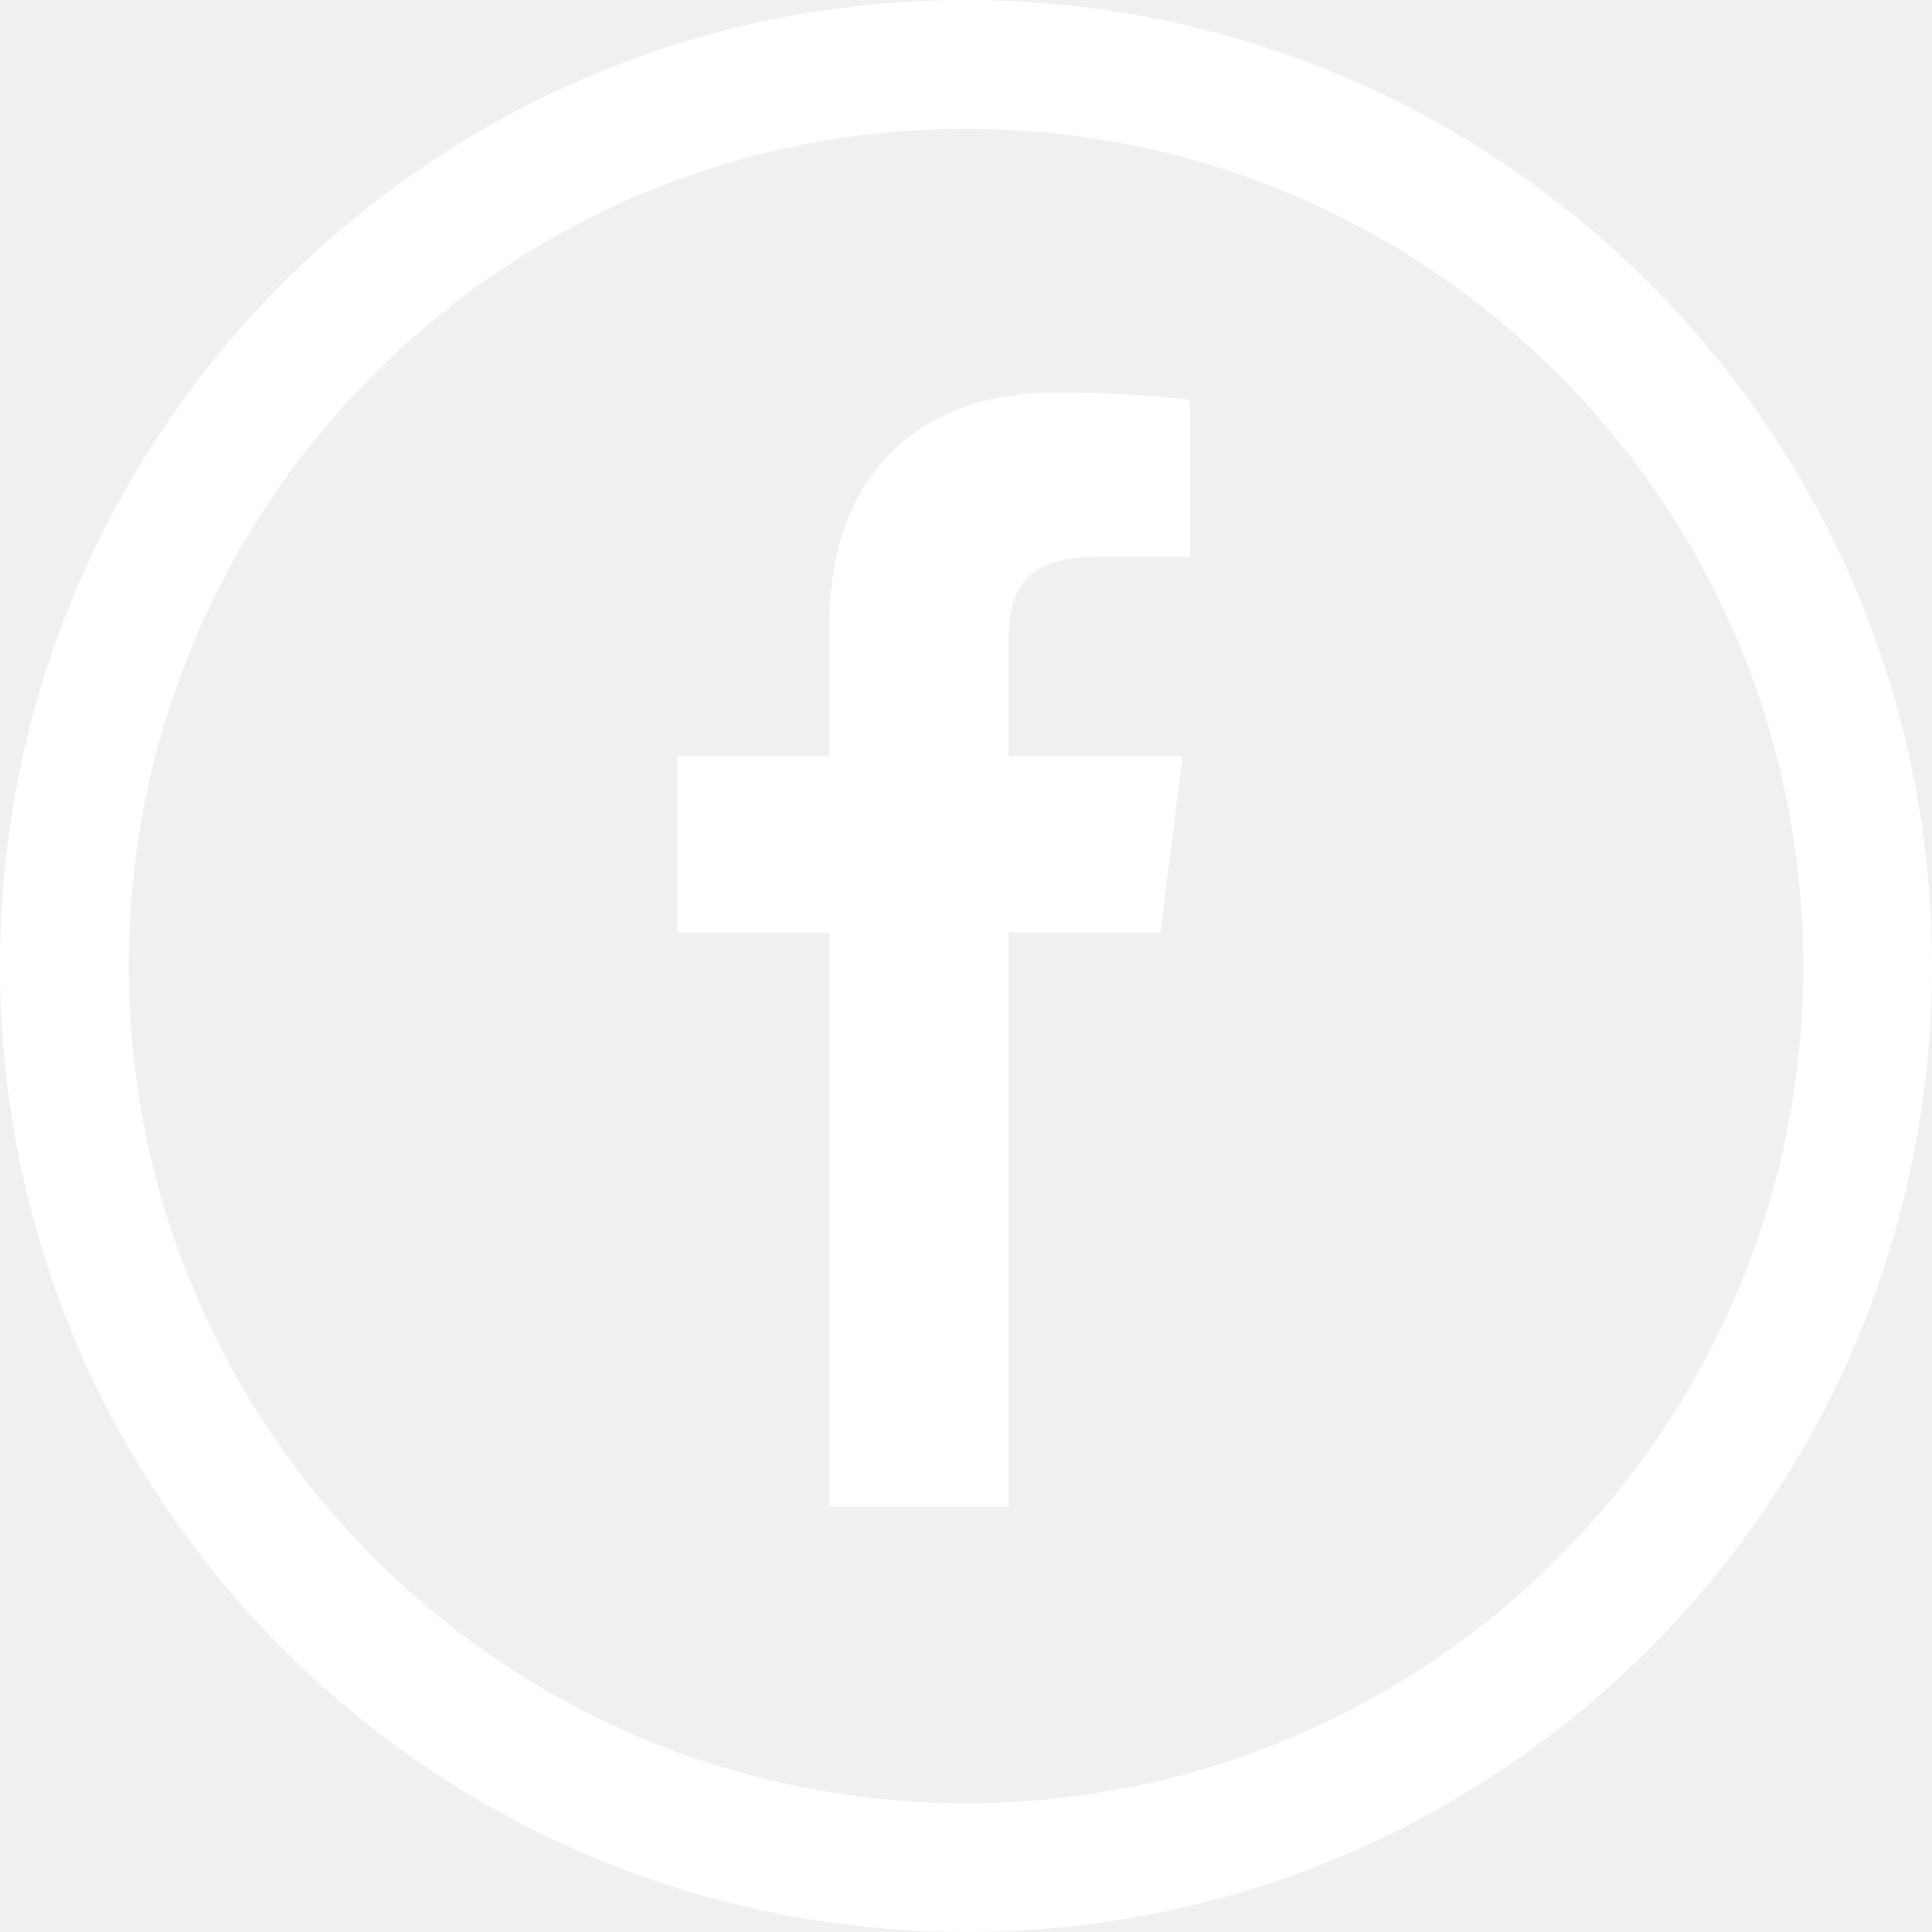
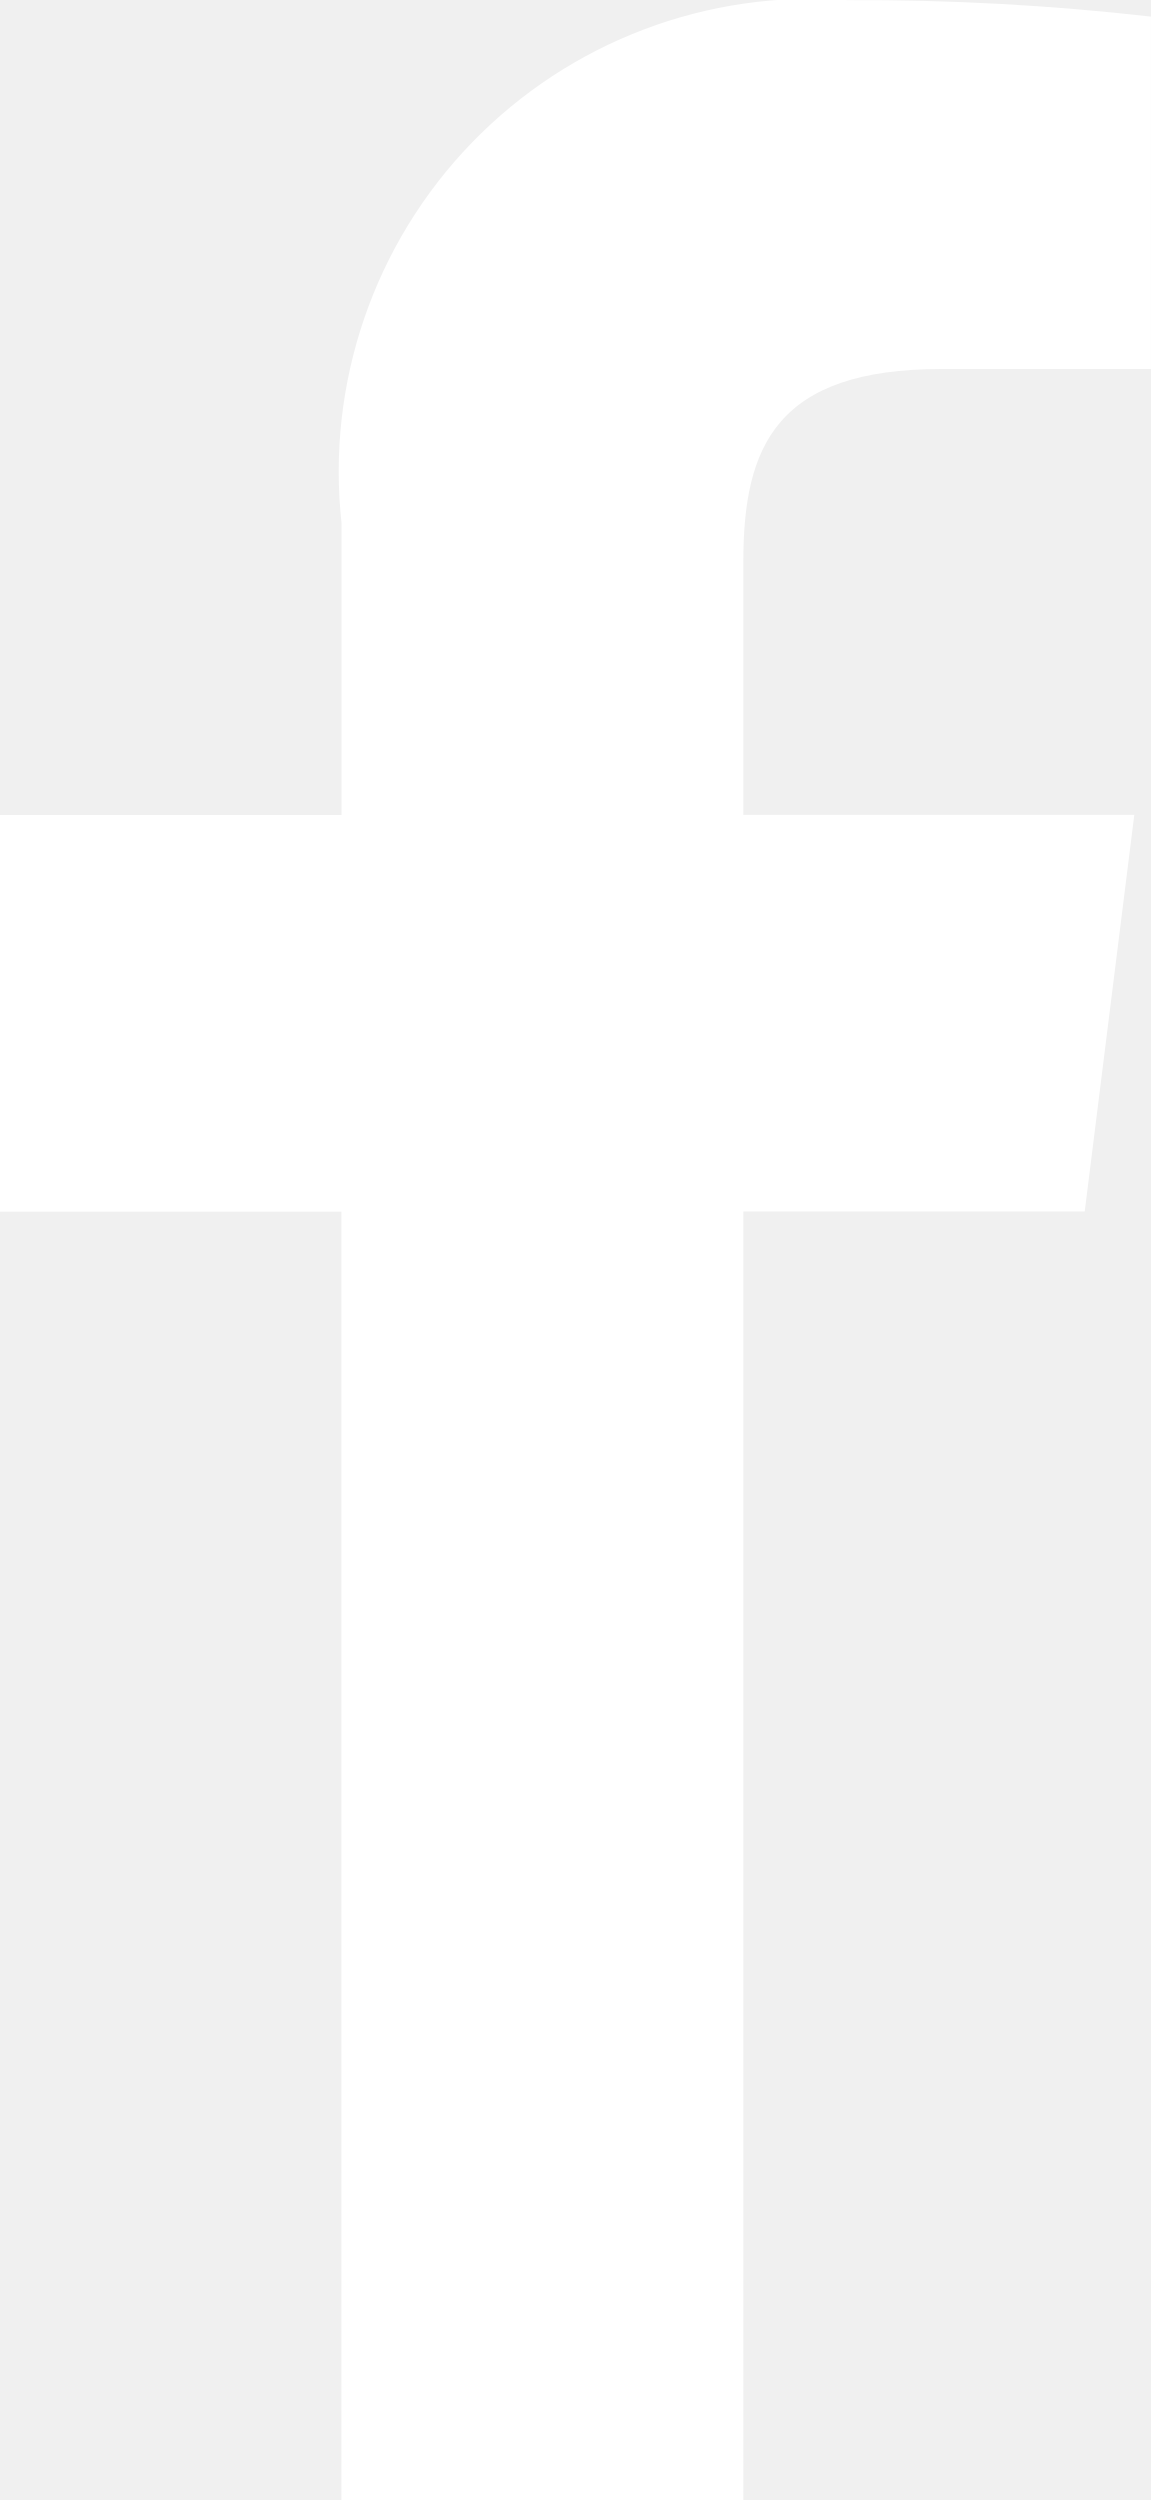
- <svg xmlns="http://www.w3.org/2000/svg" width="45" height="45" viewBox="0 0 45 45">
-   <g id="Group_667" data-name="Group 667" transform="translate(-914 -330)">
-     <path id="Path_21677" data-name="Path 21677" d="M35.816,44.547V31.174h3.543l.514-4.115H35.816V24.43c0-1.2.343-2,2.058-2h2.172V18.771A26.565,26.565,0,0,0,36.9,18.6c-3.143,0-5.258,1.886-5.258,5.43v3.029H28.1v4.115h3.543V44.547" transform="translate(901.673 320.542)" fill="#fff" />
-     <g id="Ellipse_29" data-name="Ellipse 29" transform="translate(914 330)" fill="none" stroke="#fff" stroke-width="3">
-       <circle cx="22.5" cy="22.5" r="22.5" stroke="none" />
-       <circle cx="22.5" cy="22.5" r="21" fill="none" />
-     </g>
-   </g>
+ <svg xmlns="http://www.w3.org/2000/svg" width="7.544" height="16.389" viewBox="0 0 7.544 16.389">
+   <path id="Path_249" data-name="Path 249" d="M32.973,34.989V26.542h2.238l.325-2.6H32.973V22.282c0-.758.217-1.263,1.3-1.263h1.372v-2.31a16.779,16.779,0,0,0-1.985-.108,3.1,3.1,0,0,0-3.321,3.429v1.913H28.1v2.6h2.238v8.447" transform="translate(-28.1 -18.6)" fill="#fff" />
</svg>
